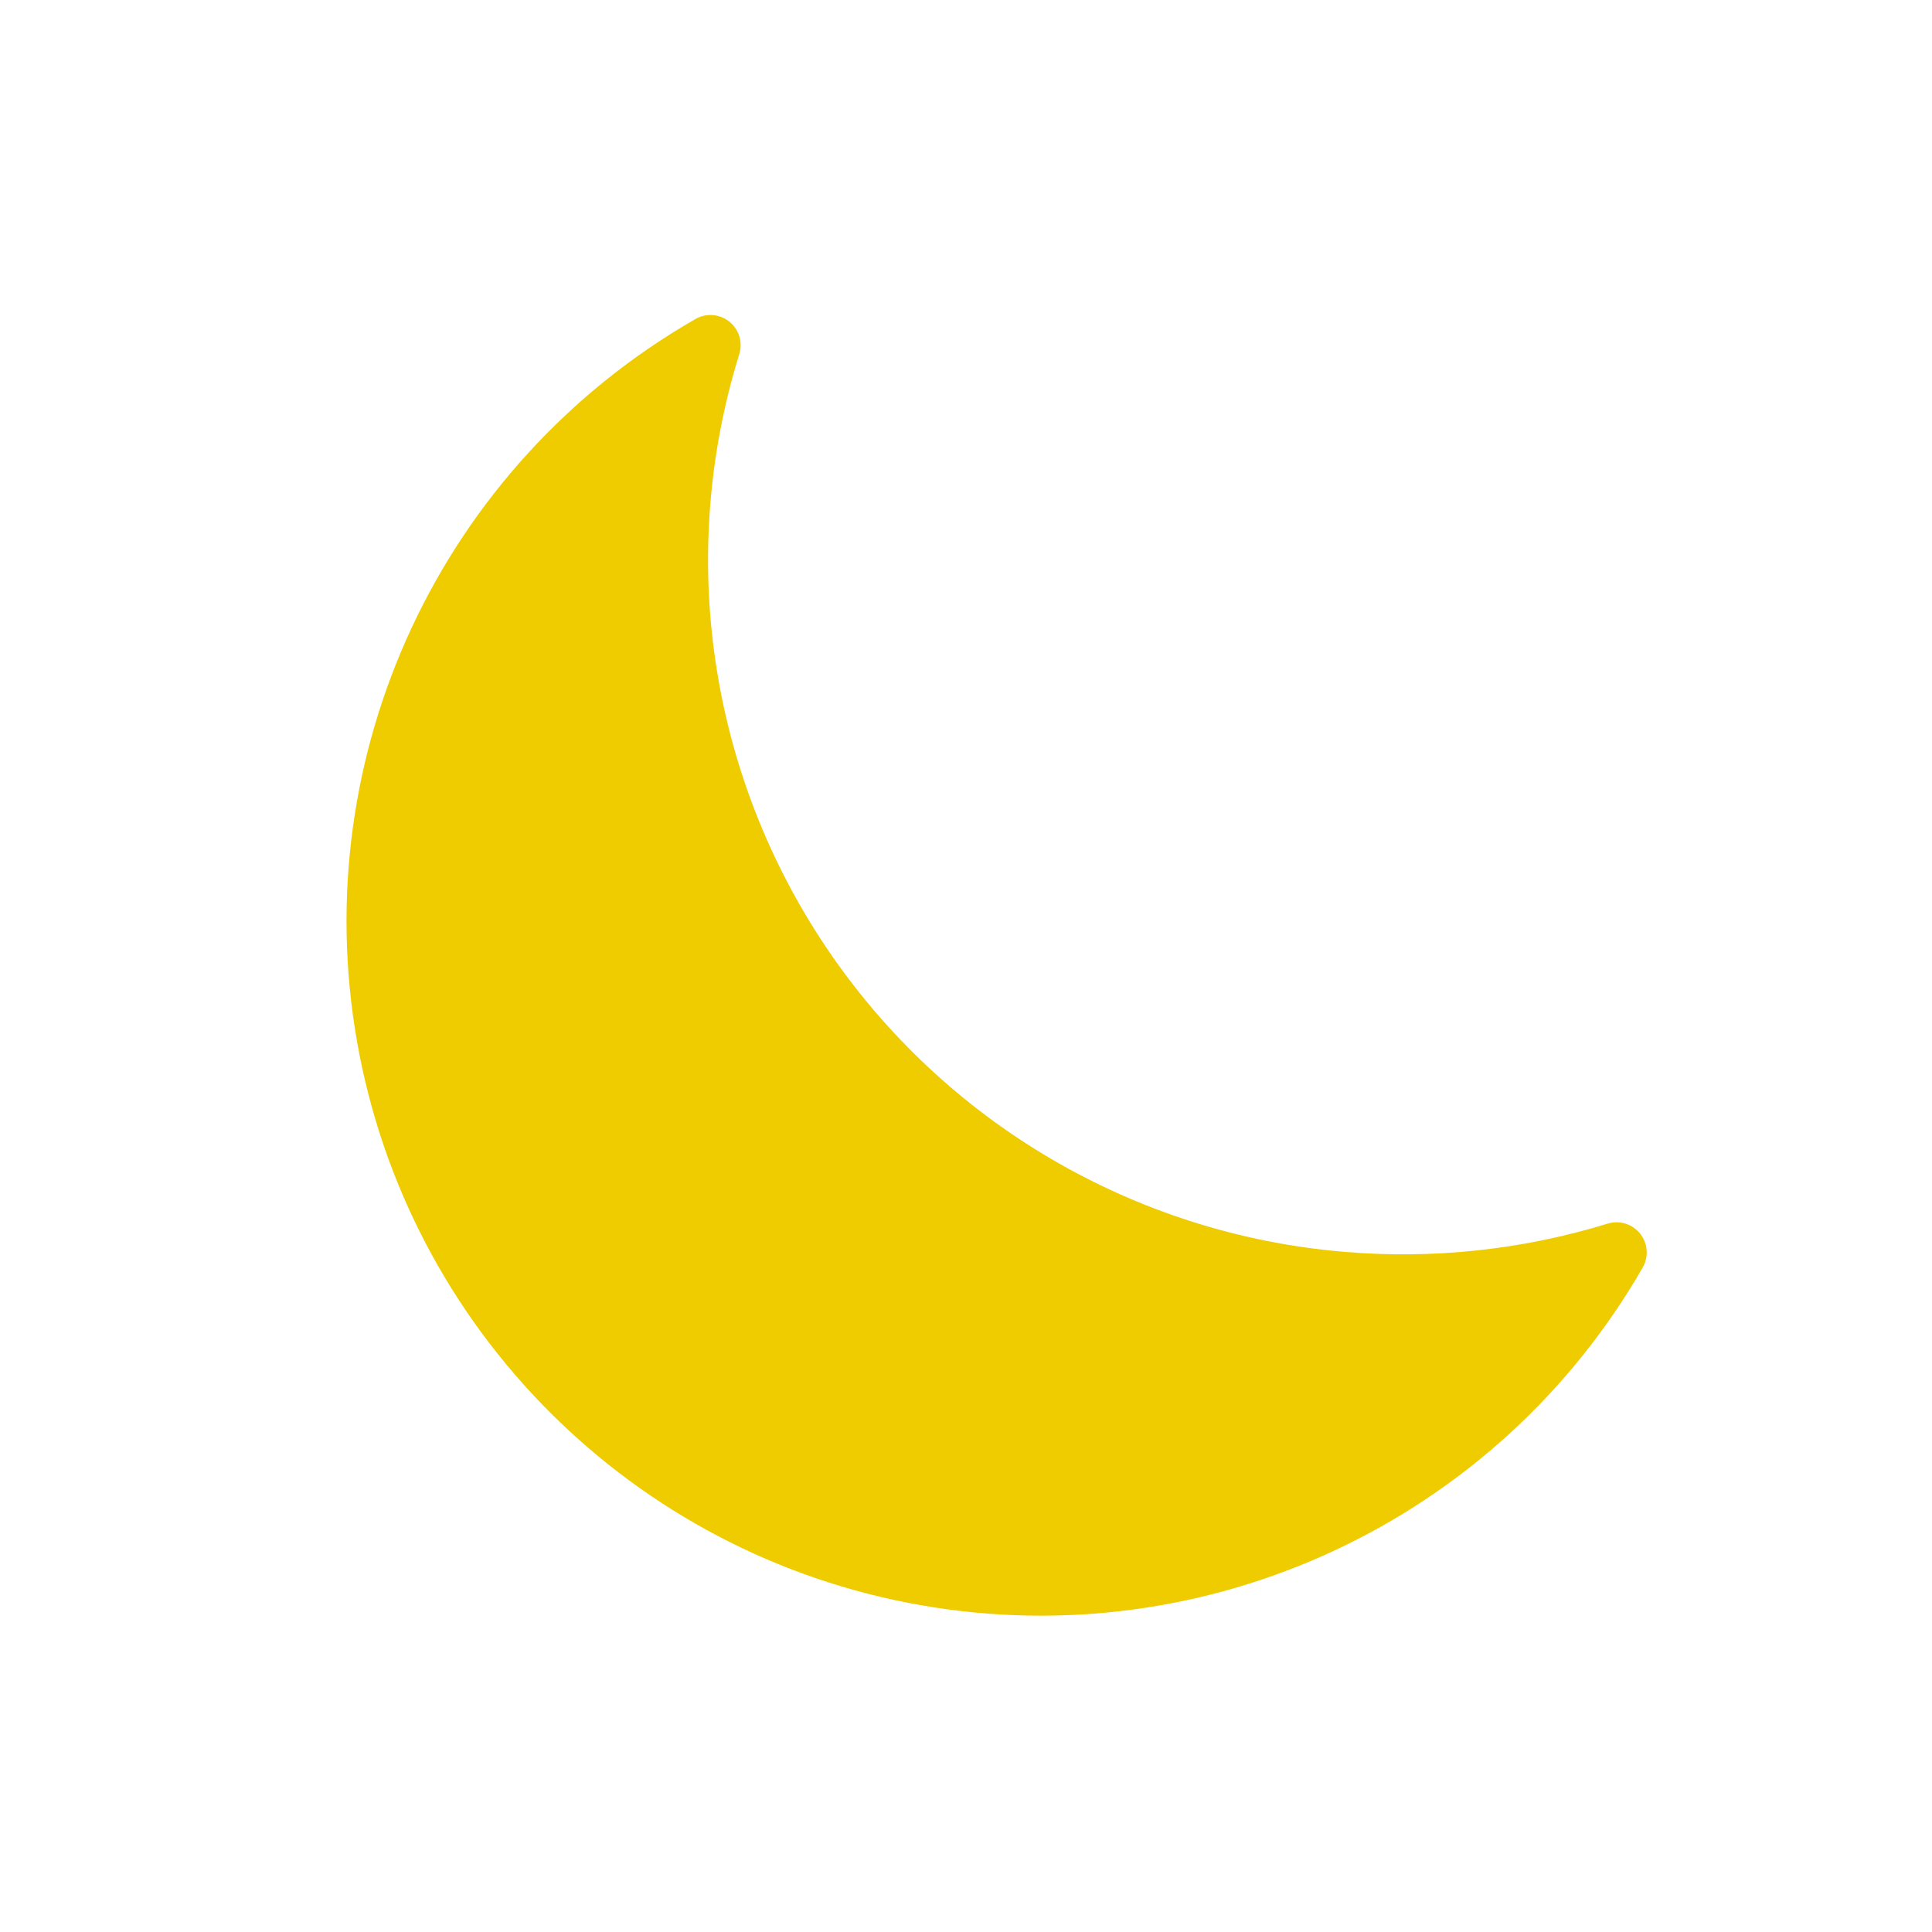
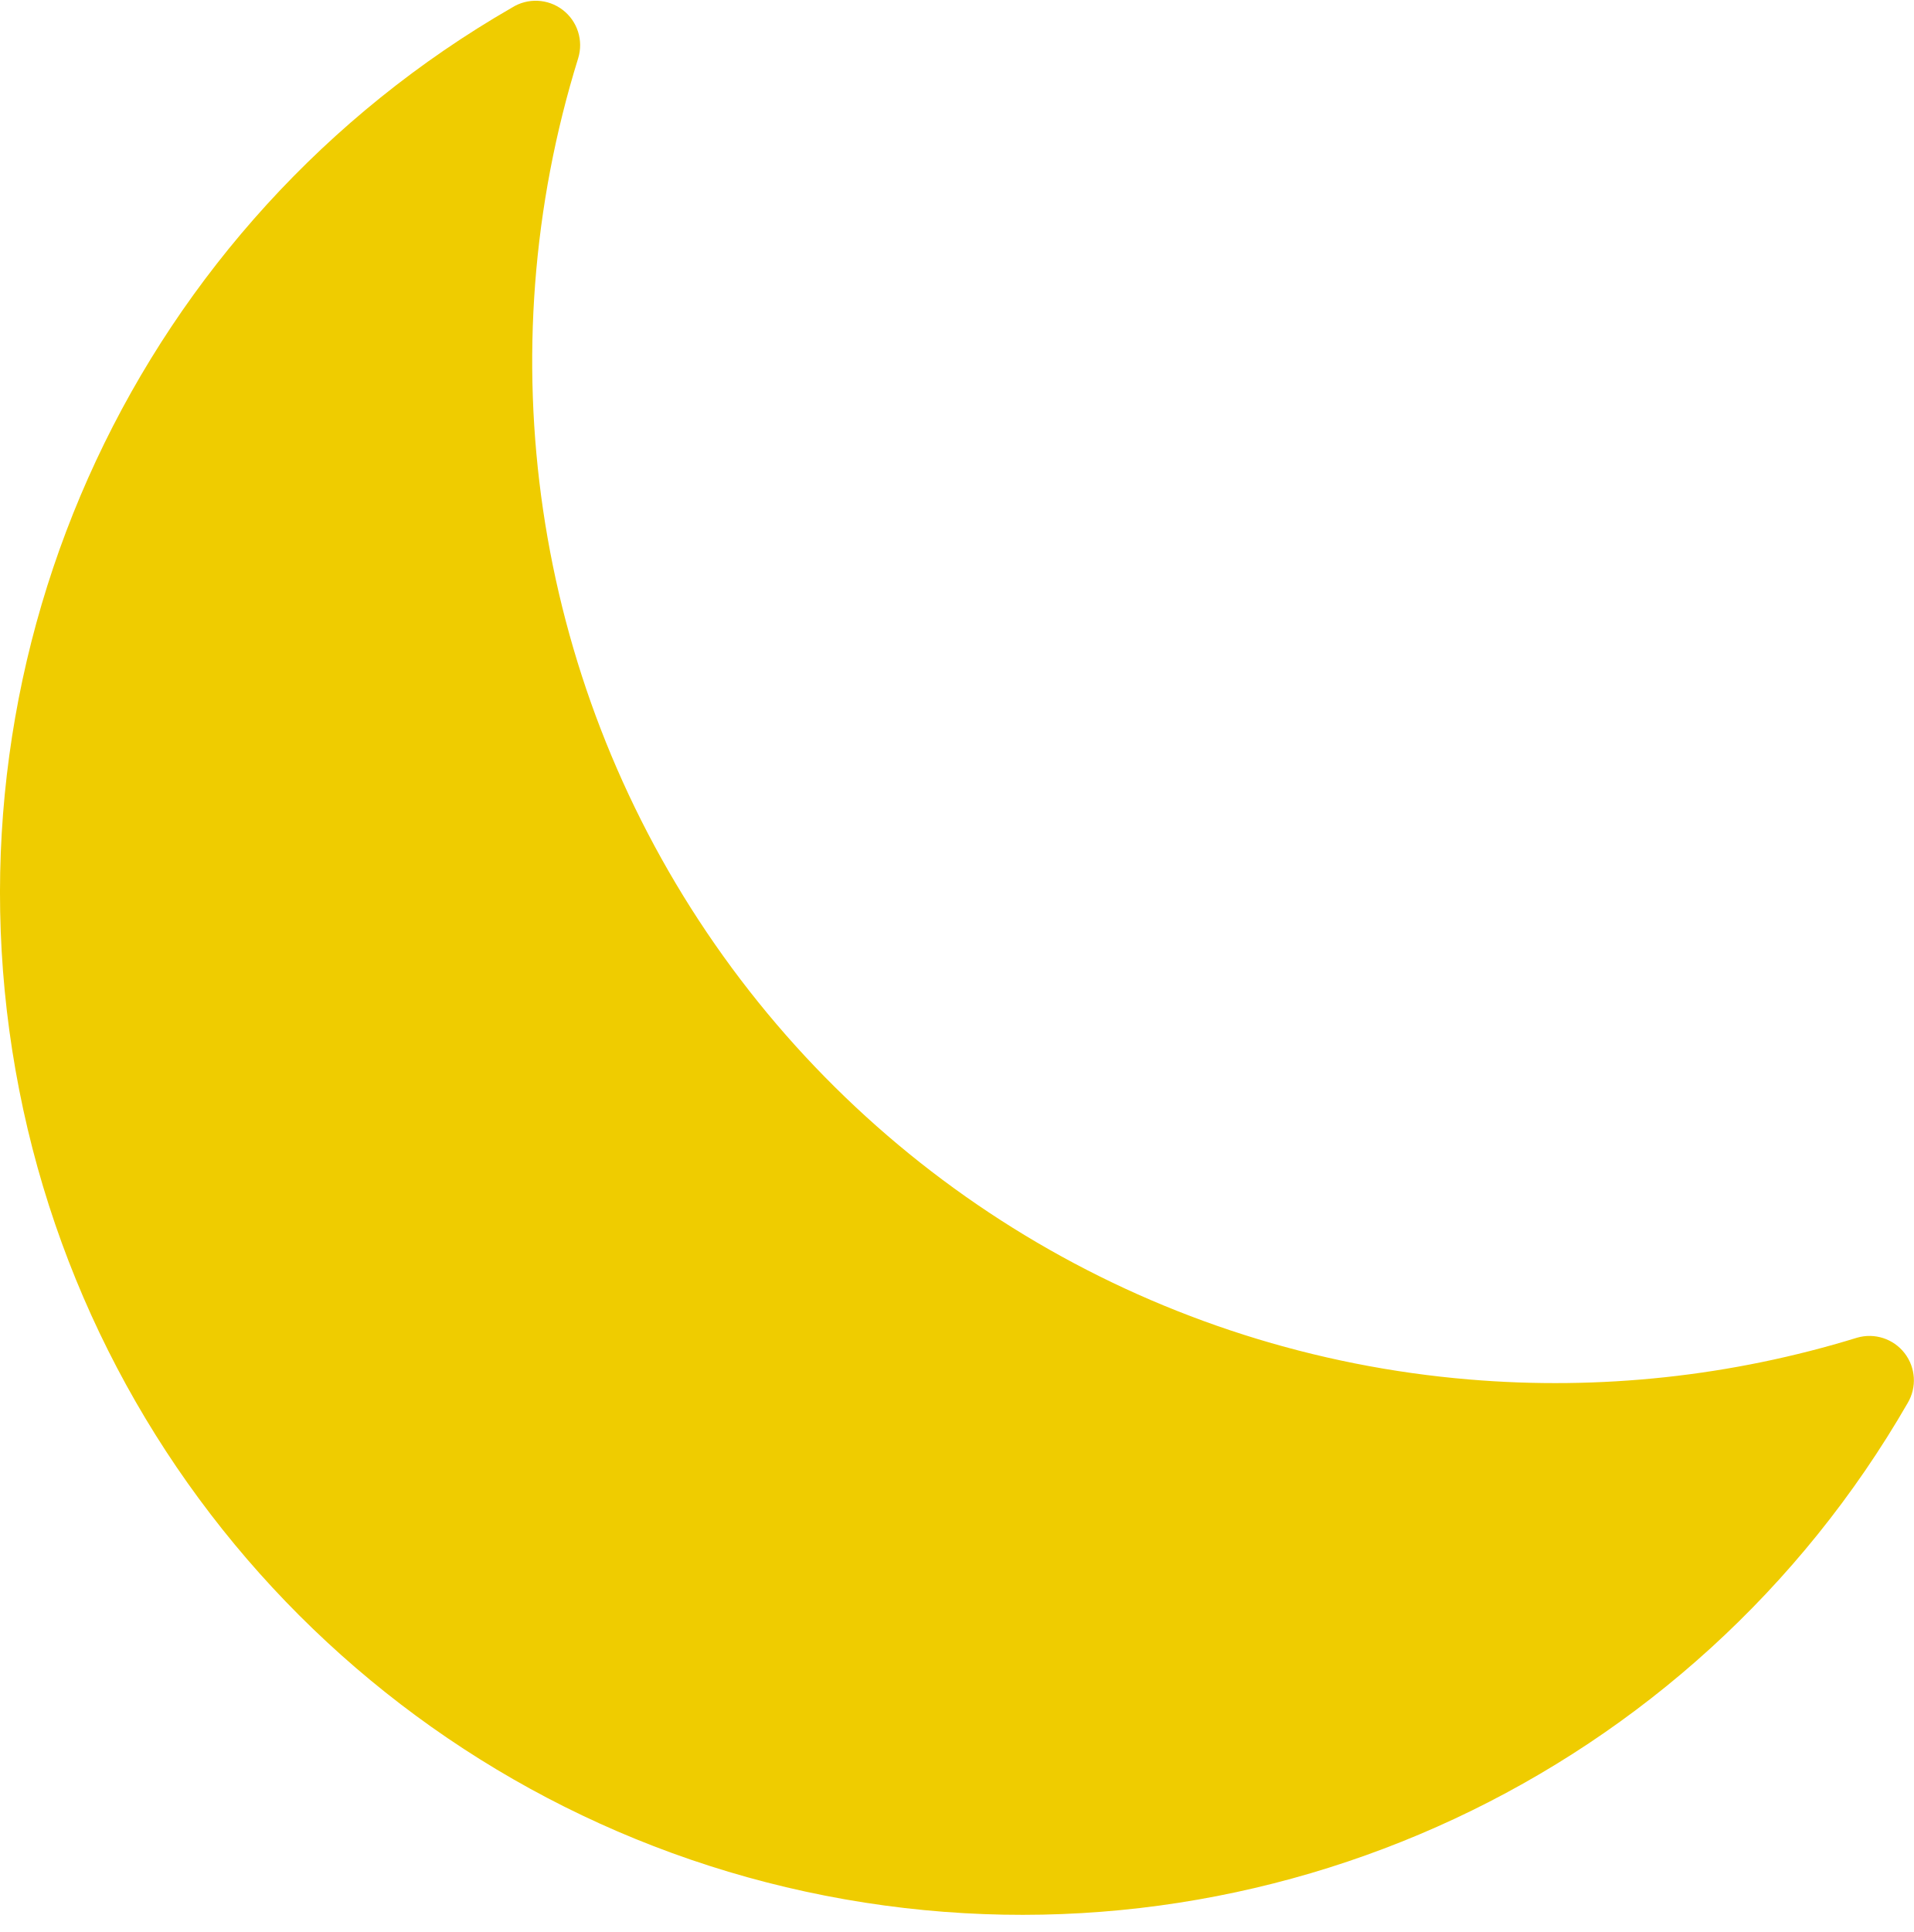
- <svg xmlns="http://www.w3.org/2000/svg" data-name="Layer 1" id="Layer_1" viewBox="0 0 64 64">
-   <defs>
-     <style>.cls-1{fill:#efcc00;}</style>
-   </defs>
-   <path class="cls-1" d="M44.54,41.47A23,23,0,0,1,24.49,11.73,1,1,0,0,0,23,10.59,23,23,0,1,0,54.41,42a1,1,0,0,0-1.14-1.47A23.06,23.06,0,0,1,44.54,41.47Z" />
+ <svg xmlns="http://www.w3.org/2000/svg" width="107px" height="108px" viewBox="0 0 107 108" version="1.1">
+   <g id="Page-1" stroke="none" stroke-width="1" fill="none" fill-rule="evenodd">
+     <g id="night-clear" transform="translate(-1, -1)" fill="#EFCC00" fill-rule="nonzero">
+       <path d="M83.133,78.113 C65.872,76.671 50.198,67.48 40.515,53.123 C30.833,38.766 28.188,20.793 33.324,4.257 C33.63,3.264 33.285,2.184 32.459,1.553 C31.633,0.921 30.501,0.87 29.622,1.426 C8.795,13.418 -2.298,37.157 1.867,60.82 C6.033,84.483 24.567,103.01 48.238,107.174 C71.909,111.338 95.656,100.249 107.653,79.429 C108.173,78.552 108.104,77.447 107.479,76.641 C106.854,75.835 105.8,75.493 104.821,75.779 C97.808,77.938 90.445,78.731 83.133,78.113 Z" id="Path" />
+     </g>
+   </g>
</svg>
